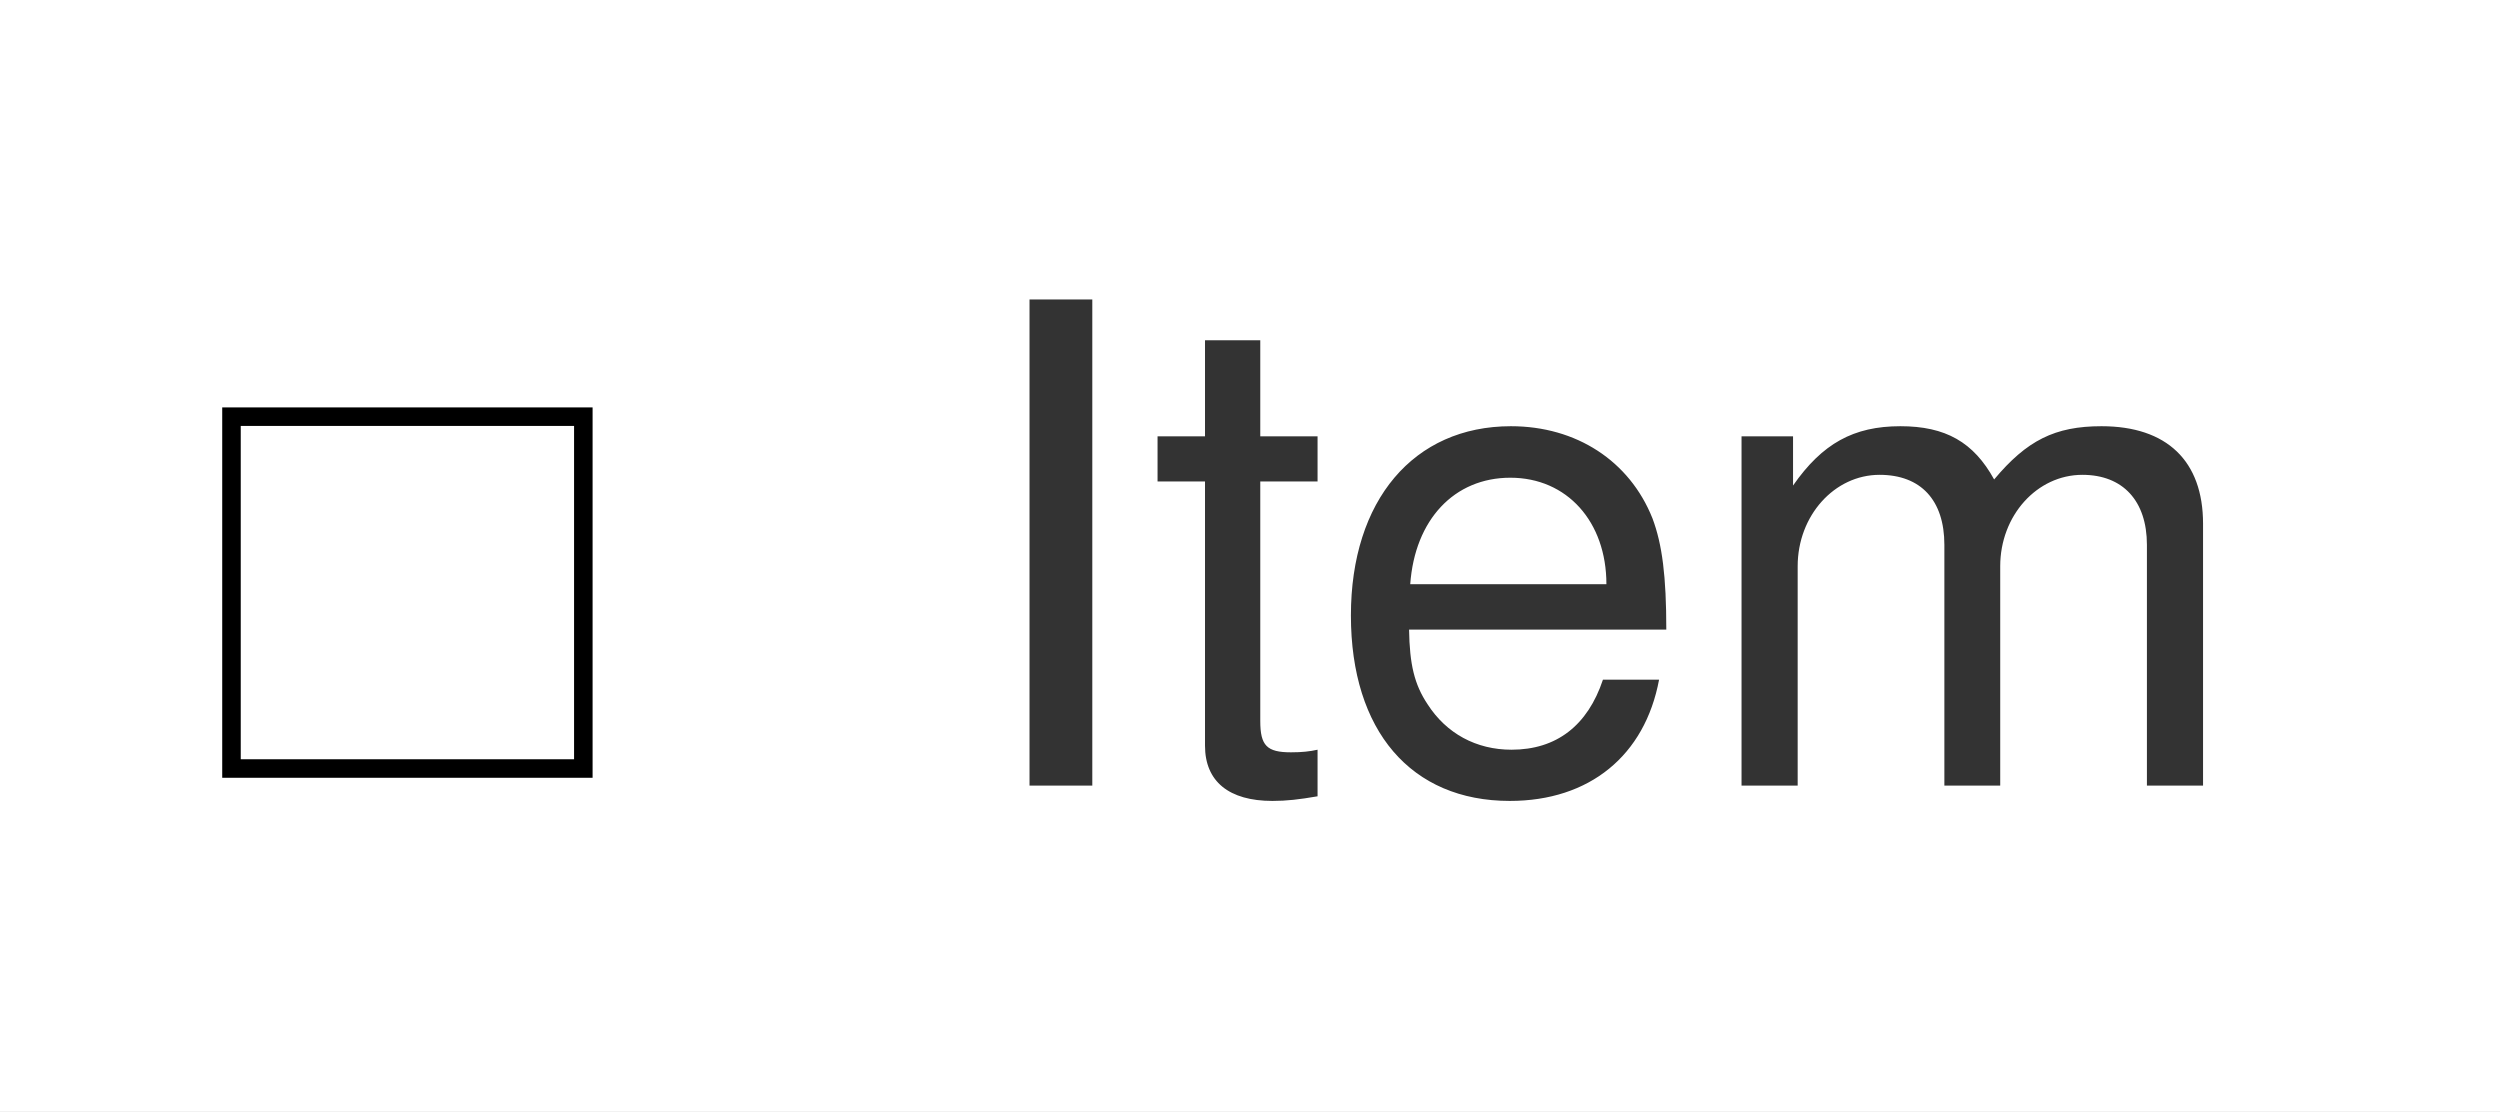
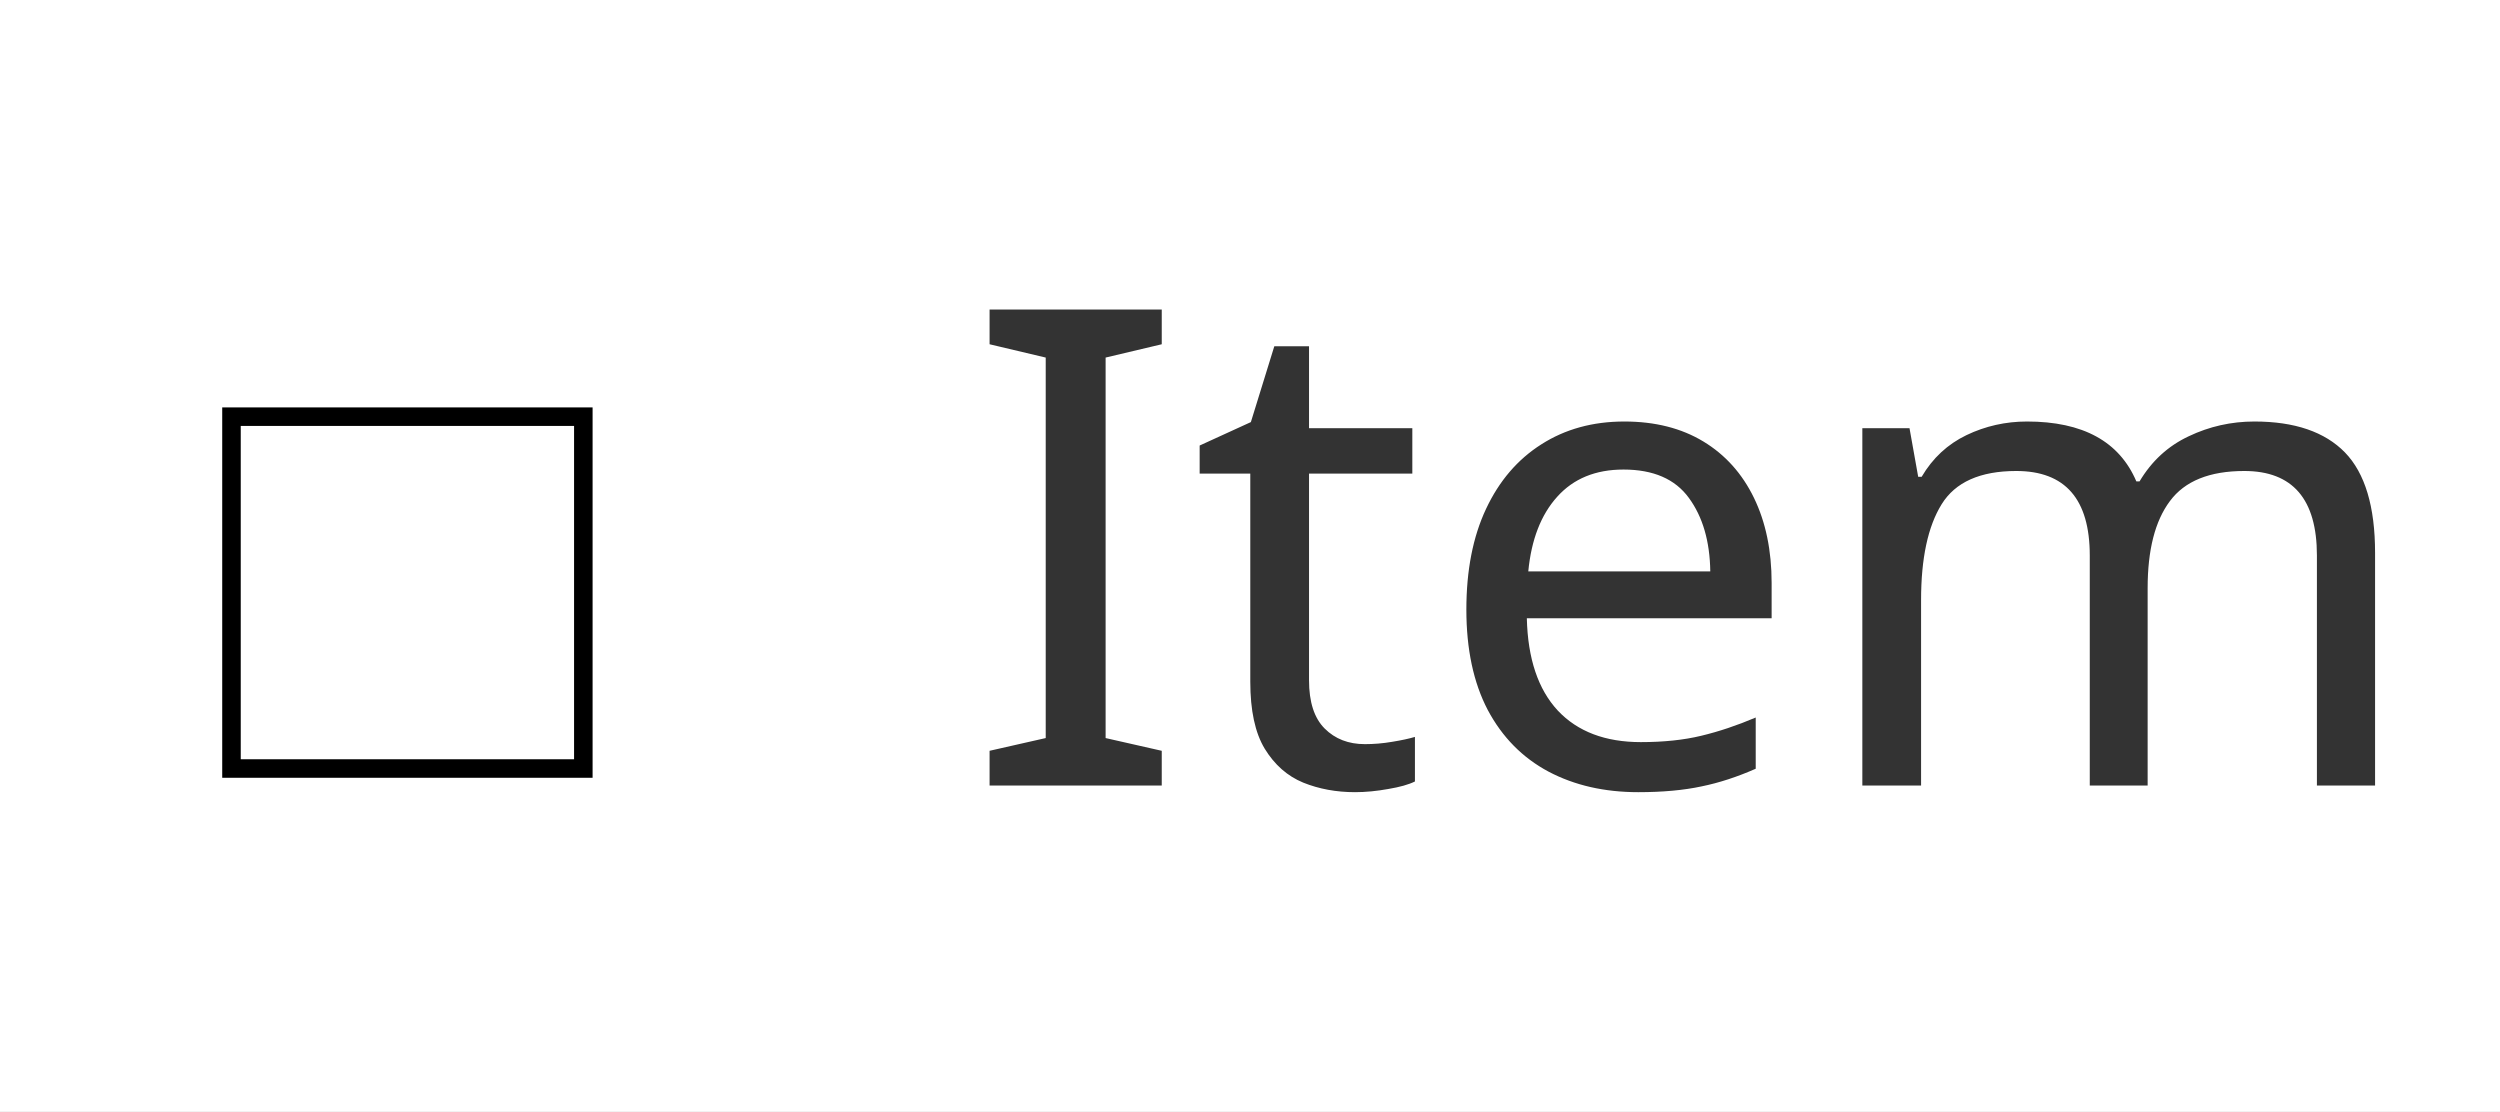
<svg xmlns="http://www.w3.org/2000/svg" role="image img" width="135" height="60" viewBox="0 0 135 60" fill="none">
  <rect width="135" height="60" fill="white" />
  <rect x="12.5" y="22.5" width="19" height="19" stroke="black" />
-   <text fill="#333333" style="white-space: pre" font-family="Helvetica" font-size="36">
+   <text fill="#333333" style="white-space: pre" font-family="sans-serif" font-size="36">
    <tspan x="52" y="42.419">Item</tspan>
  </text>
</svg>
